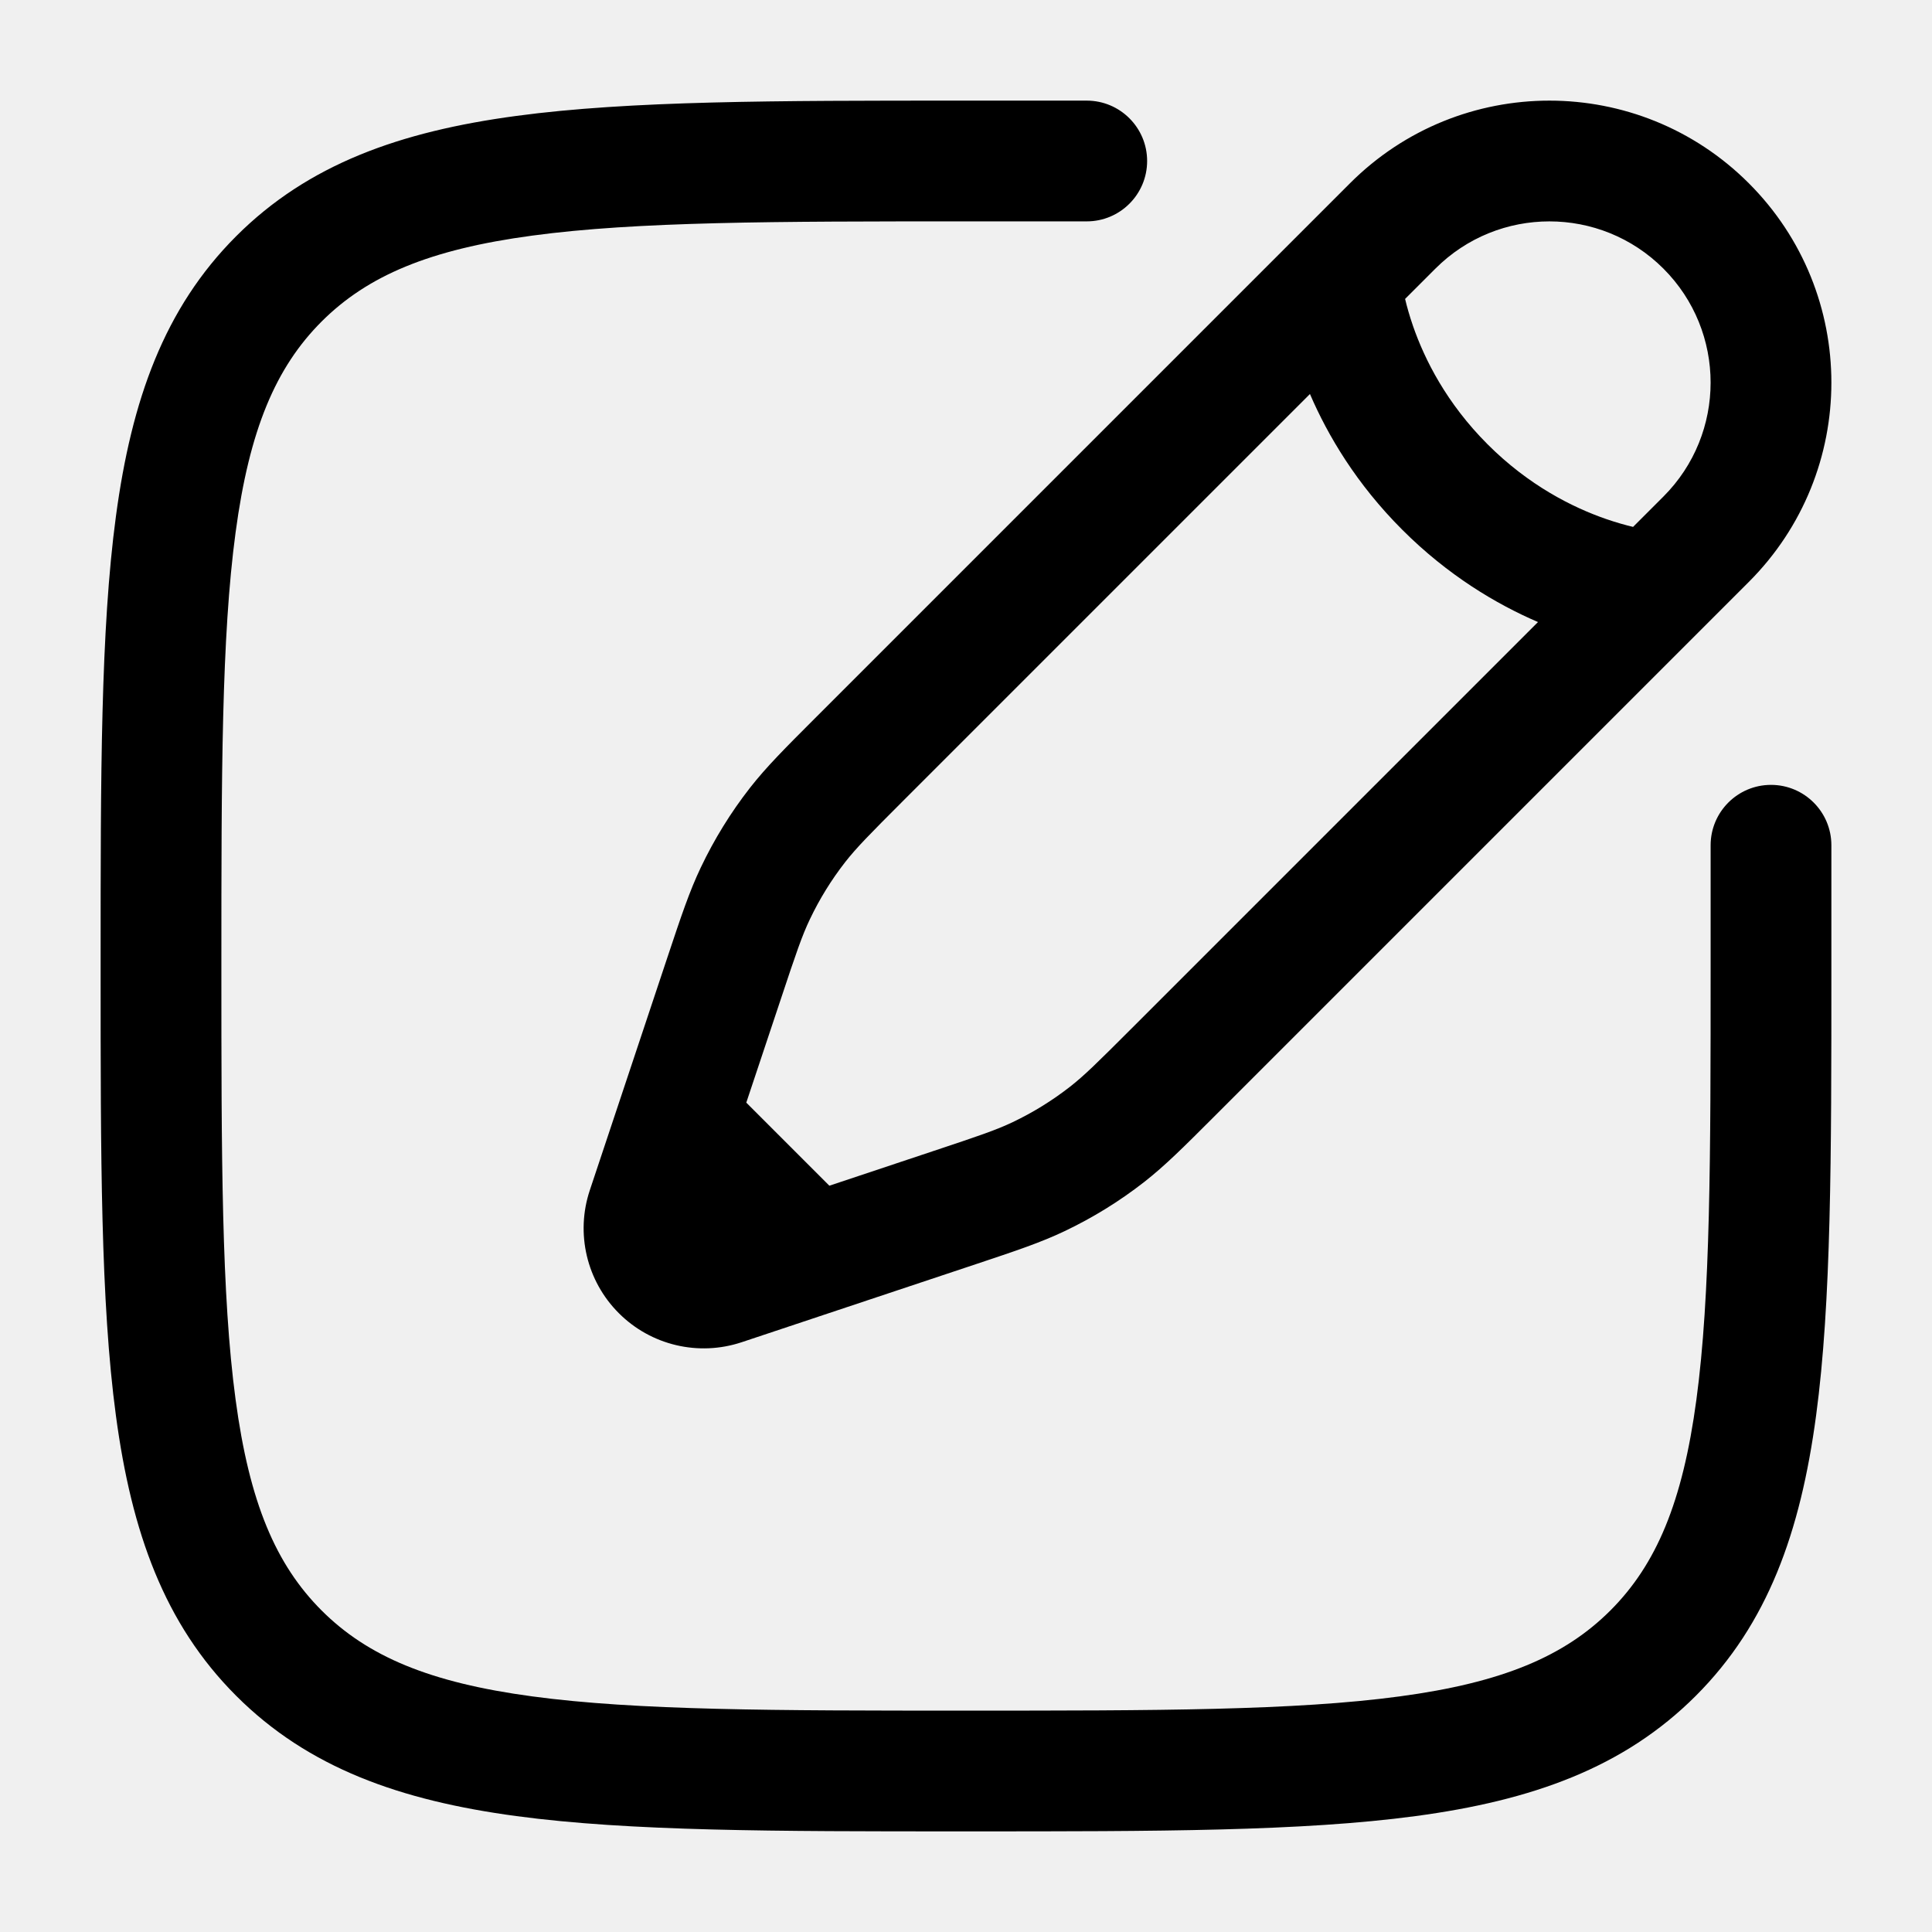
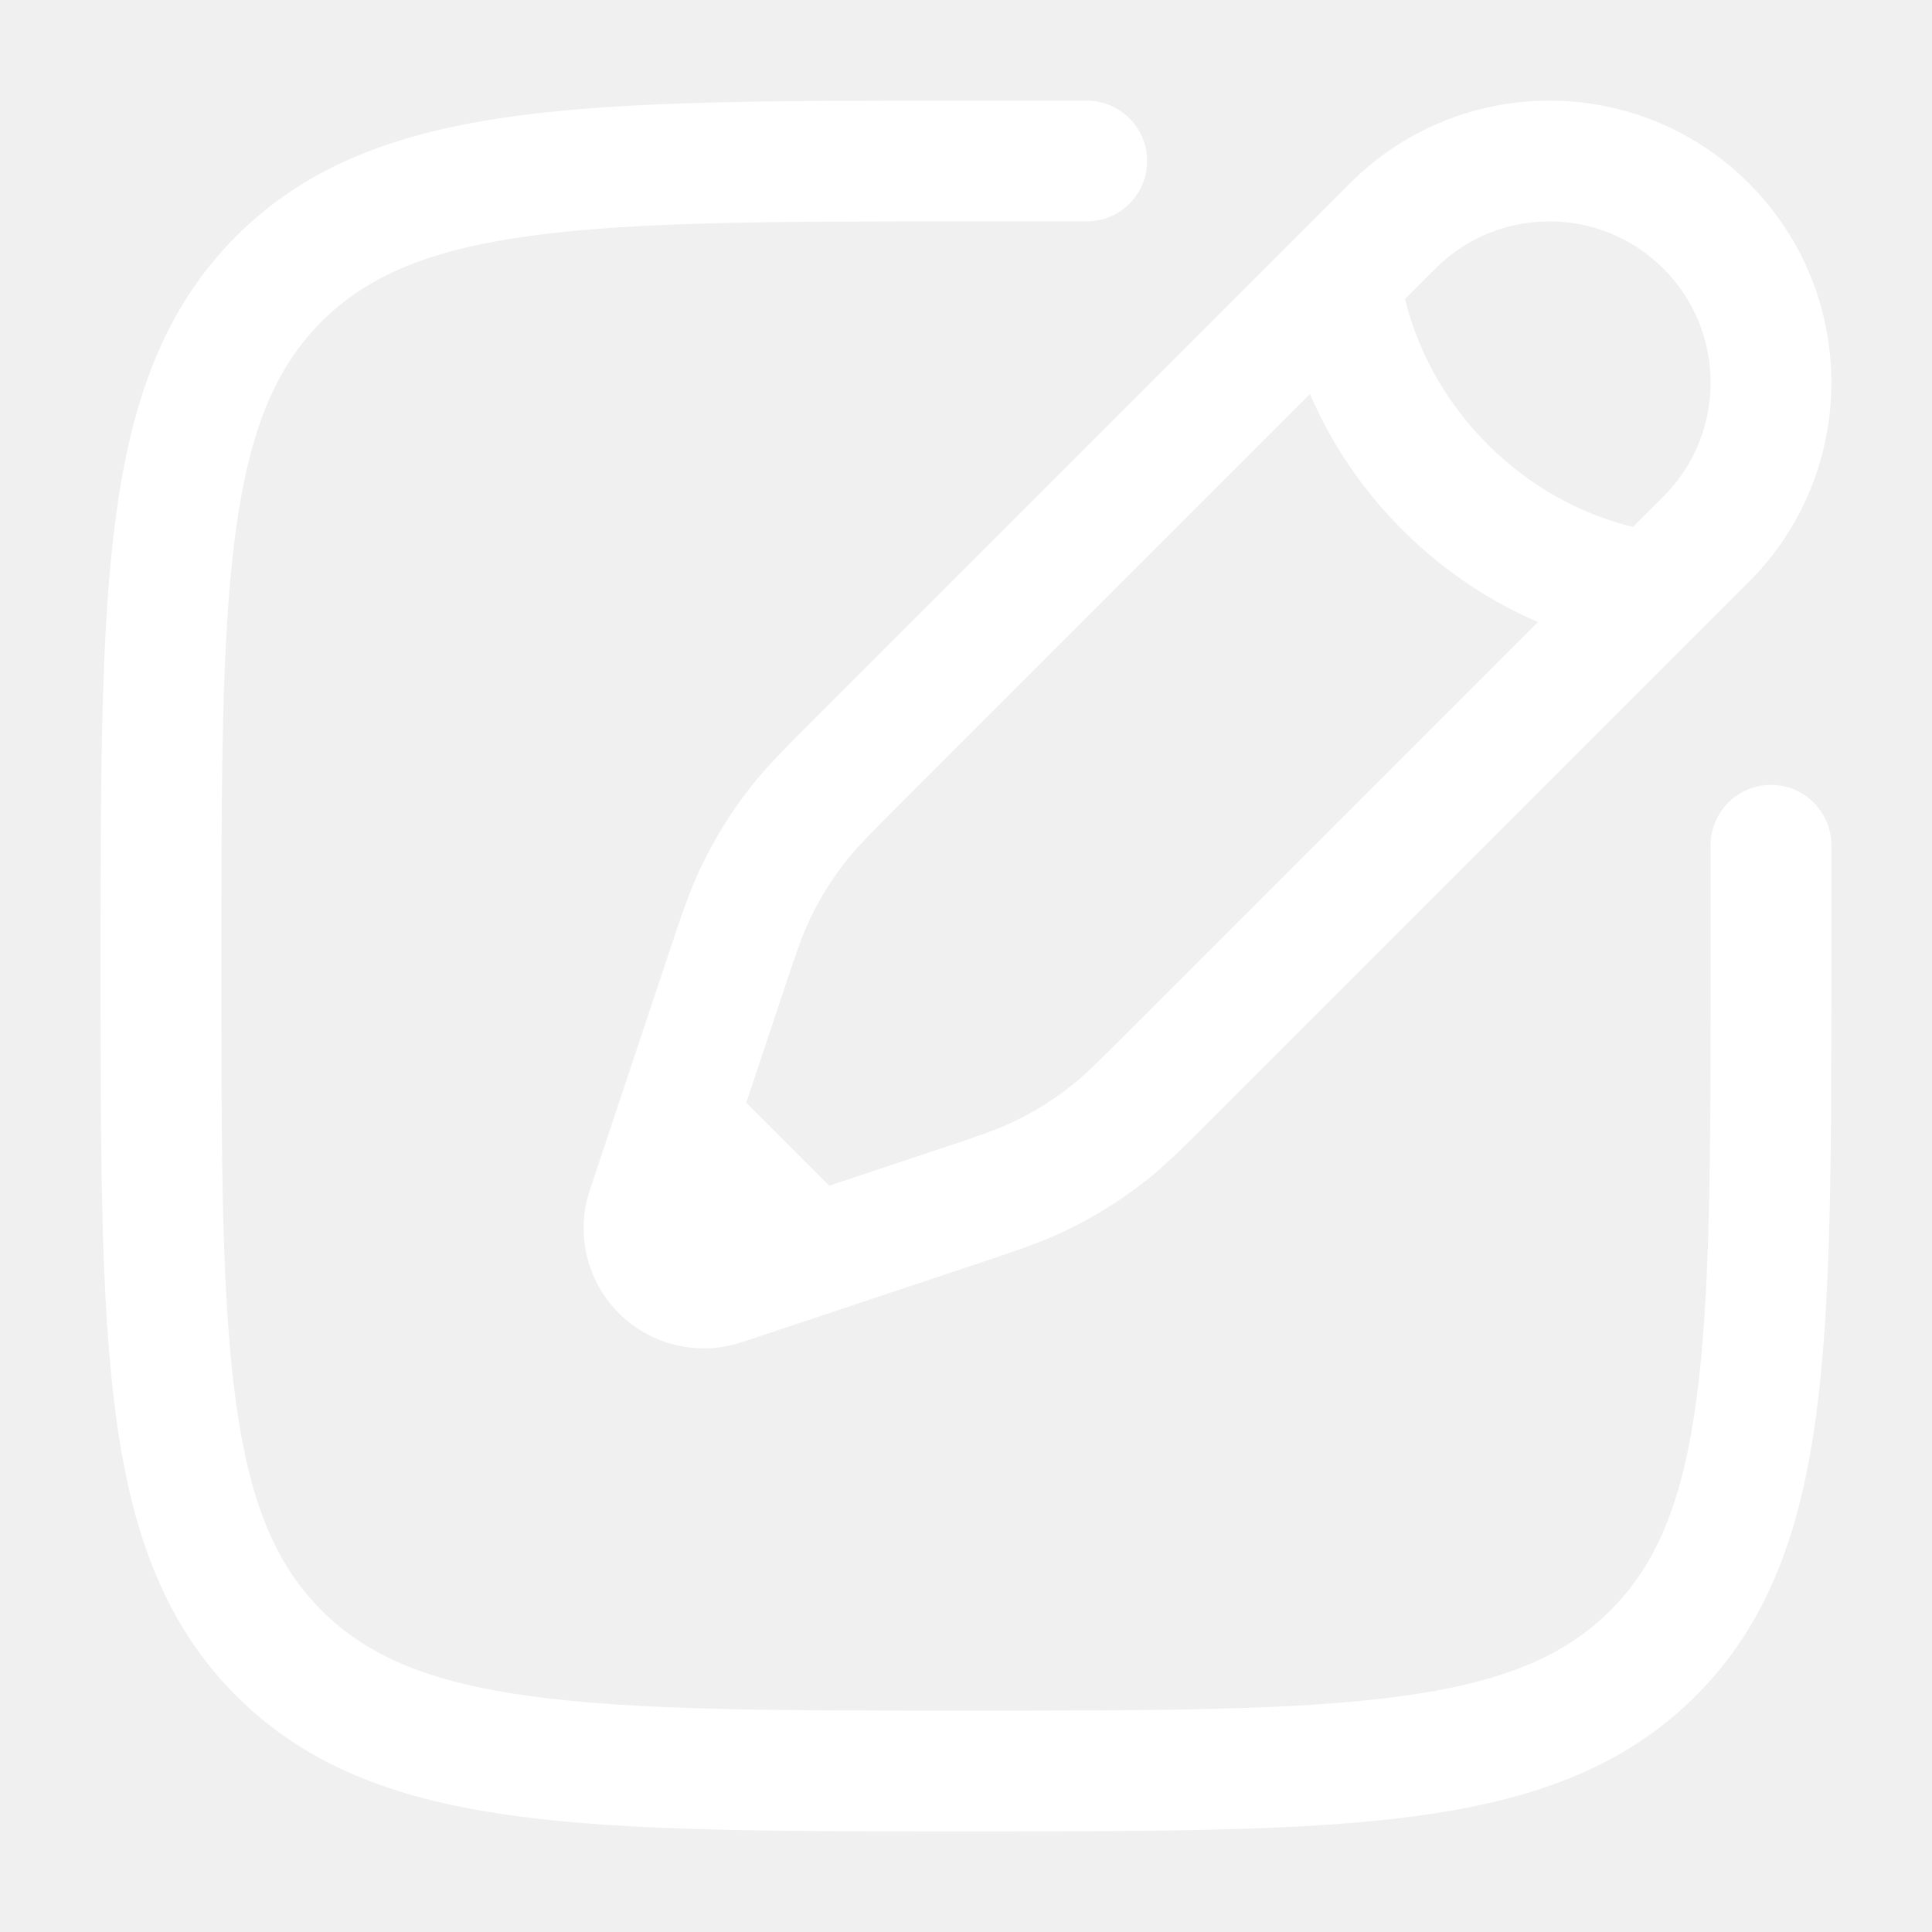
<svg xmlns="http://www.w3.org/2000/svg" width="36" height="36" viewBox="0 0 36 36" fill="none">
-   <path fill-rule="evenodd" clip-rule="evenodd" d="M17.914 1.875H20.25C20.871 1.875 21.375 2.379 21.375 3C21.375 3.621 20.871 4.125 20.25 4.125H18C14.433 4.125 11.87 4.127 9.92 4.39C8.003 4.647 6.847 5.138 5.992 5.992C5.138 6.847 4.647 8.003 4.39 9.92C4.127 11.87 4.125 14.433 4.125 18C4.125 21.567 4.127 24.13 4.39 26.08C4.647 27.997 5.138 29.153 5.992 30.008C6.847 30.862 8.003 31.353 9.92 31.61C11.87 31.873 14.433 31.875 18 31.875C21.567 31.875 24.13 31.873 26.08 31.61C27.997 31.353 29.153 30.862 30.008 30.008C30.862 29.153 31.353 27.997 31.61 26.08C31.873 24.13 31.875 21.567 31.875 18V15.75C31.875 15.129 32.379 14.625 33 14.625C33.621 14.625 34.125 15.129 34.125 15.75V18.086C34.125 21.549 34.125 24.262 33.84 26.379C33.549 28.547 32.941 30.257 31.599 31.599C30.257 32.941 28.547 33.549 26.379 33.84C24.262 34.125 21.549 34.125 18.086 34.125H17.914C14.451 34.125 11.738 34.125 9.621 33.84C7.453 33.549 5.743 32.941 4.401 31.599C3.059 30.257 2.451 28.547 2.16 26.379C1.875 24.262 1.875 21.549 1.875 18.086V17.914C1.875 14.451 1.875 11.738 2.16 9.621C2.451 7.453 3.059 5.743 4.401 4.401C5.743 3.059 7.453 2.451 9.621 2.16C11.738 1.875 14.451 1.875 17.914 1.875ZM25.156 3.414C27.208 1.362 30.534 1.362 32.586 3.414C34.638 5.466 34.638 8.792 32.586 10.844L22.614 20.816C22.057 21.373 21.708 21.722 21.319 22.026C20.86 22.384 20.364 22.69 19.839 22.94C19.393 23.153 18.925 23.309 18.178 23.558L13.821 25.01C13.017 25.278 12.13 25.069 11.531 24.469C10.931 23.87 10.722 22.983 10.99 22.179L12.442 17.822C12.691 17.075 12.847 16.607 13.06 16.161C13.31 15.636 13.616 15.14 13.974 14.681C14.278 14.292 14.627 13.943 15.184 13.386L25.156 3.414ZM30.995 5.005C29.822 3.832 27.92 3.832 26.747 5.005L26.182 5.57C26.216 5.714 26.264 5.885 26.33 6.076C26.545 6.696 26.952 7.512 27.72 8.28C28.488 9.048 29.304 9.455 29.924 9.67C30.115 9.736 30.286 9.784 30.43 9.818L30.995 9.253C32.168 8.08 32.168 6.178 30.995 5.005ZM28.658 11.591C27.884 11.258 26.982 10.724 26.129 9.871C25.276 9.018 24.742 8.116 24.409 7.342L16.826 14.925C16.201 15.55 15.957 15.798 15.748 16.065C15.491 16.395 15.271 16.751 15.091 17.129C14.945 17.434 14.833 17.764 14.554 18.603L13.906 20.546L15.454 22.094L17.397 21.446C18.236 21.167 18.566 21.055 18.871 20.909C19.249 20.729 19.605 20.509 19.935 20.252C20.202 20.044 20.45 19.799 21.075 19.174L28.658 11.591Z" fill="#000000" />
+   <path fill-rule="evenodd" clip-rule="evenodd" d="M17.914 1.875H20.25C20.871 1.875 21.375 2.379 21.375 3C21.375 3.621 20.871 4.125 20.25 4.125H18C14.433 4.125 11.87 4.127 9.92 4.39C8.003 4.647 6.847 5.138 5.992 5.992C5.138 6.847 4.647 8.003 4.39 9.92C4.127 11.87 4.125 14.433 4.125 18C4.125 21.567 4.127 24.13 4.39 26.08C4.647 27.997 5.138 29.153 5.992 30.008C6.847 30.862 8.003 31.353 9.92 31.61C11.87 31.873 14.433 31.875 18 31.875C21.567 31.875 24.13 31.873 26.08 31.61C27.997 31.353 29.153 30.862 30.008 30.008C30.862 29.153 31.353 27.997 31.61 26.08C31.873 24.13 31.875 21.567 31.875 18V15.75C31.875 15.129 32.379 14.625 33 14.625C33.621 14.625 34.125 15.129 34.125 15.75V18.086C34.125 21.549 34.125 24.262 33.84 26.379C33.549 28.547 32.941 30.257 31.599 31.599C30.257 32.941 28.547 33.549 26.379 33.84C24.262 34.125 21.549 34.125 18.086 34.125H17.914C14.451 34.125 11.738 34.125 9.621 33.84C7.453 33.549 5.743 32.941 4.401 31.599C3.059 30.257 2.451 28.547 2.16 26.379C1.875 24.262 1.875 21.549 1.875 18.086V17.914C1.875 14.451 1.875 11.738 2.16 9.621C2.451 7.453 3.059 5.743 4.401 4.401C5.743 3.059 7.453 2.451 9.621 2.16C11.738 1.875 14.451 1.875 17.914 1.875ZM25.156 3.414C27.208 1.362 30.534 1.362 32.586 3.414C34.638 5.466 34.638 8.792 32.586 10.844L22.614 20.816C22.057 21.373 21.708 21.722 21.319 22.026C20.86 22.384 20.364 22.69 19.839 22.94C19.393 23.153 18.925 23.309 18.178 23.558L13.821 25.01C13.017 25.278 12.13 25.069 11.531 24.469C10.931 23.87 10.722 22.983 10.99 22.179L12.442 17.822C12.691 17.075 12.847 16.607 13.06 16.161C13.31 15.636 13.616 15.14 13.974 14.681C14.278 14.292 14.627 13.943 15.184 13.386L25.156 3.414ZM30.995 5.005C29.822 3.832 27.92 3.832 26.747 5.005L26.182 5.57C26.216 5.714 26.264 5.885 26.33 6.076C26.545 6.696 26.952 7.512 27.72 8.28C28.488 9.048 29.304 9.455 29.924 9.67C30.115 9.736 30.286 9.784 30.43 9.818L30.995 9.253C32.168 8.08 32.168 6.178 30.995 5.005ZM28.658 11.591C27.884 11.258 26.982 10.724 26.129 9.871C25.276 9.018 24.742 8.116 24.409 7.342L16.826 14.925C16.201 15.55 15.957 15.798 15.748 16.065C15.491 16.395 15.271 16.751 15.091 17.129C14.945 17.434 14.833 17.764 14.554 18.603L13.906 20.546L15.454 22.094L17.397 21.446C18.236 21.167 18.566 21.055 18.871 20.909C19.249 20.729 19.605 20.509 19.935 20.252C20.202 20.044 20.45 19.799 21.075 19.174L28.658 11.591Z" fill="#FFFFFF" />
</svg>
